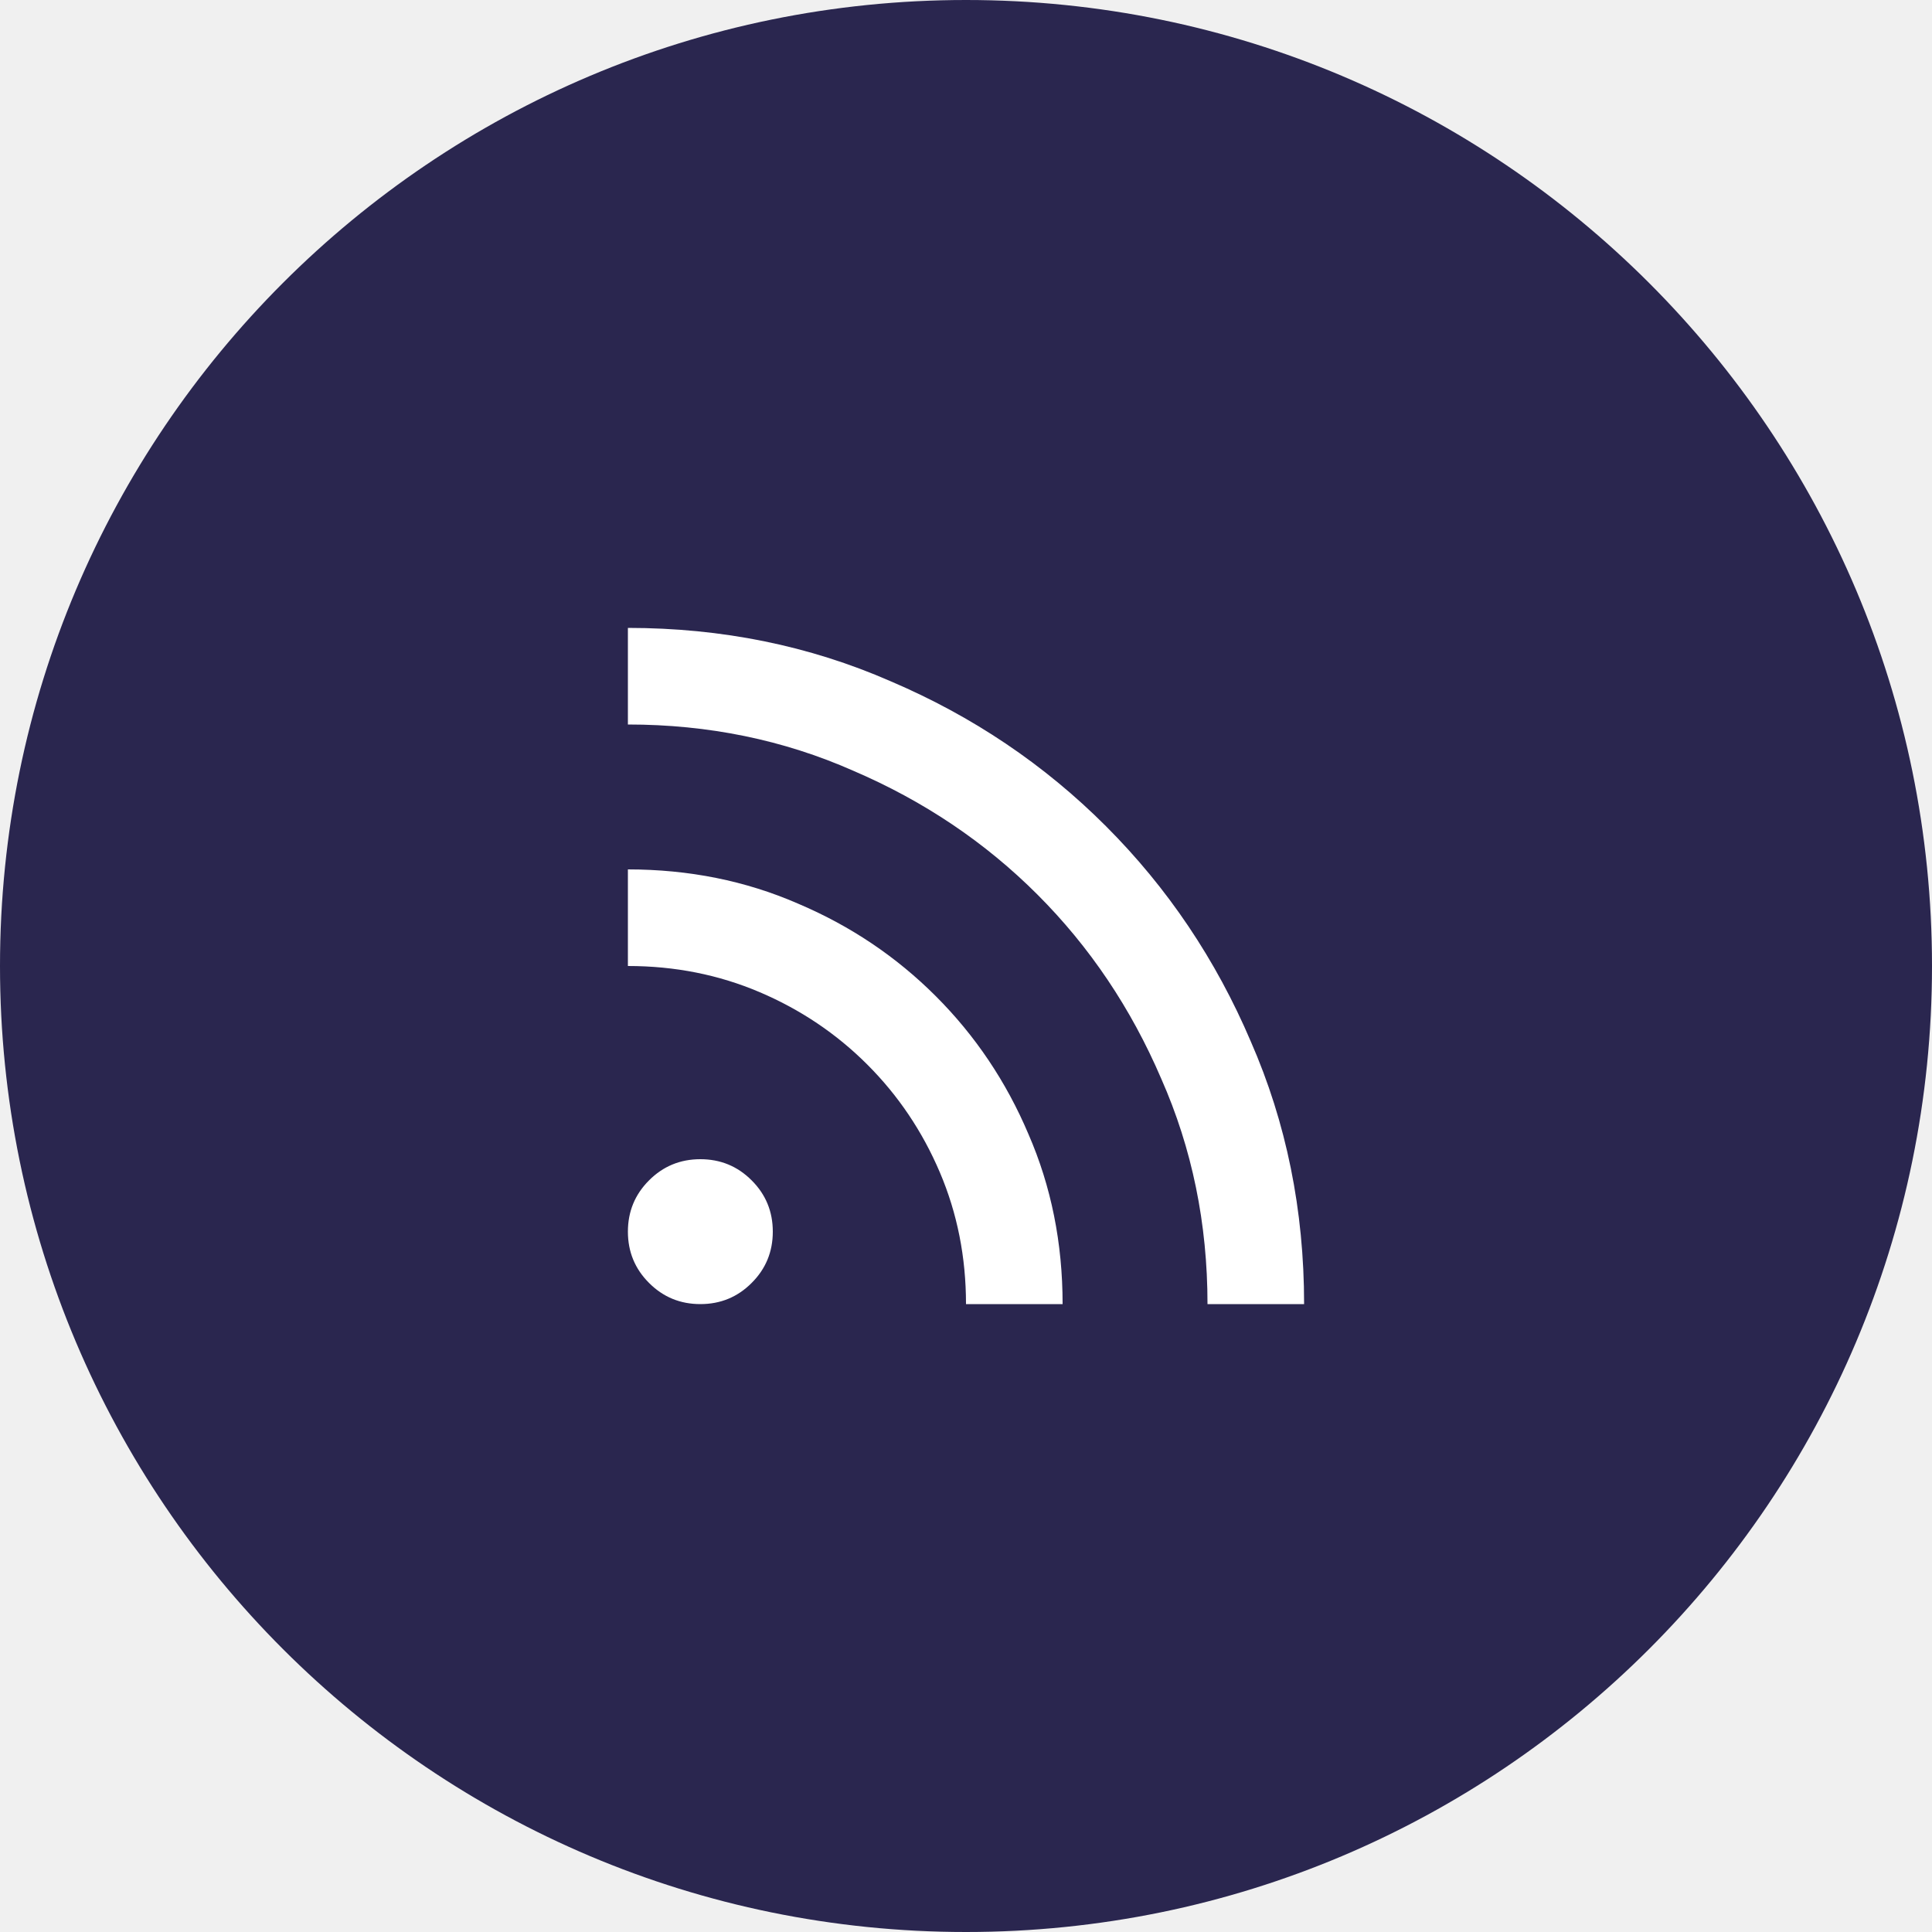
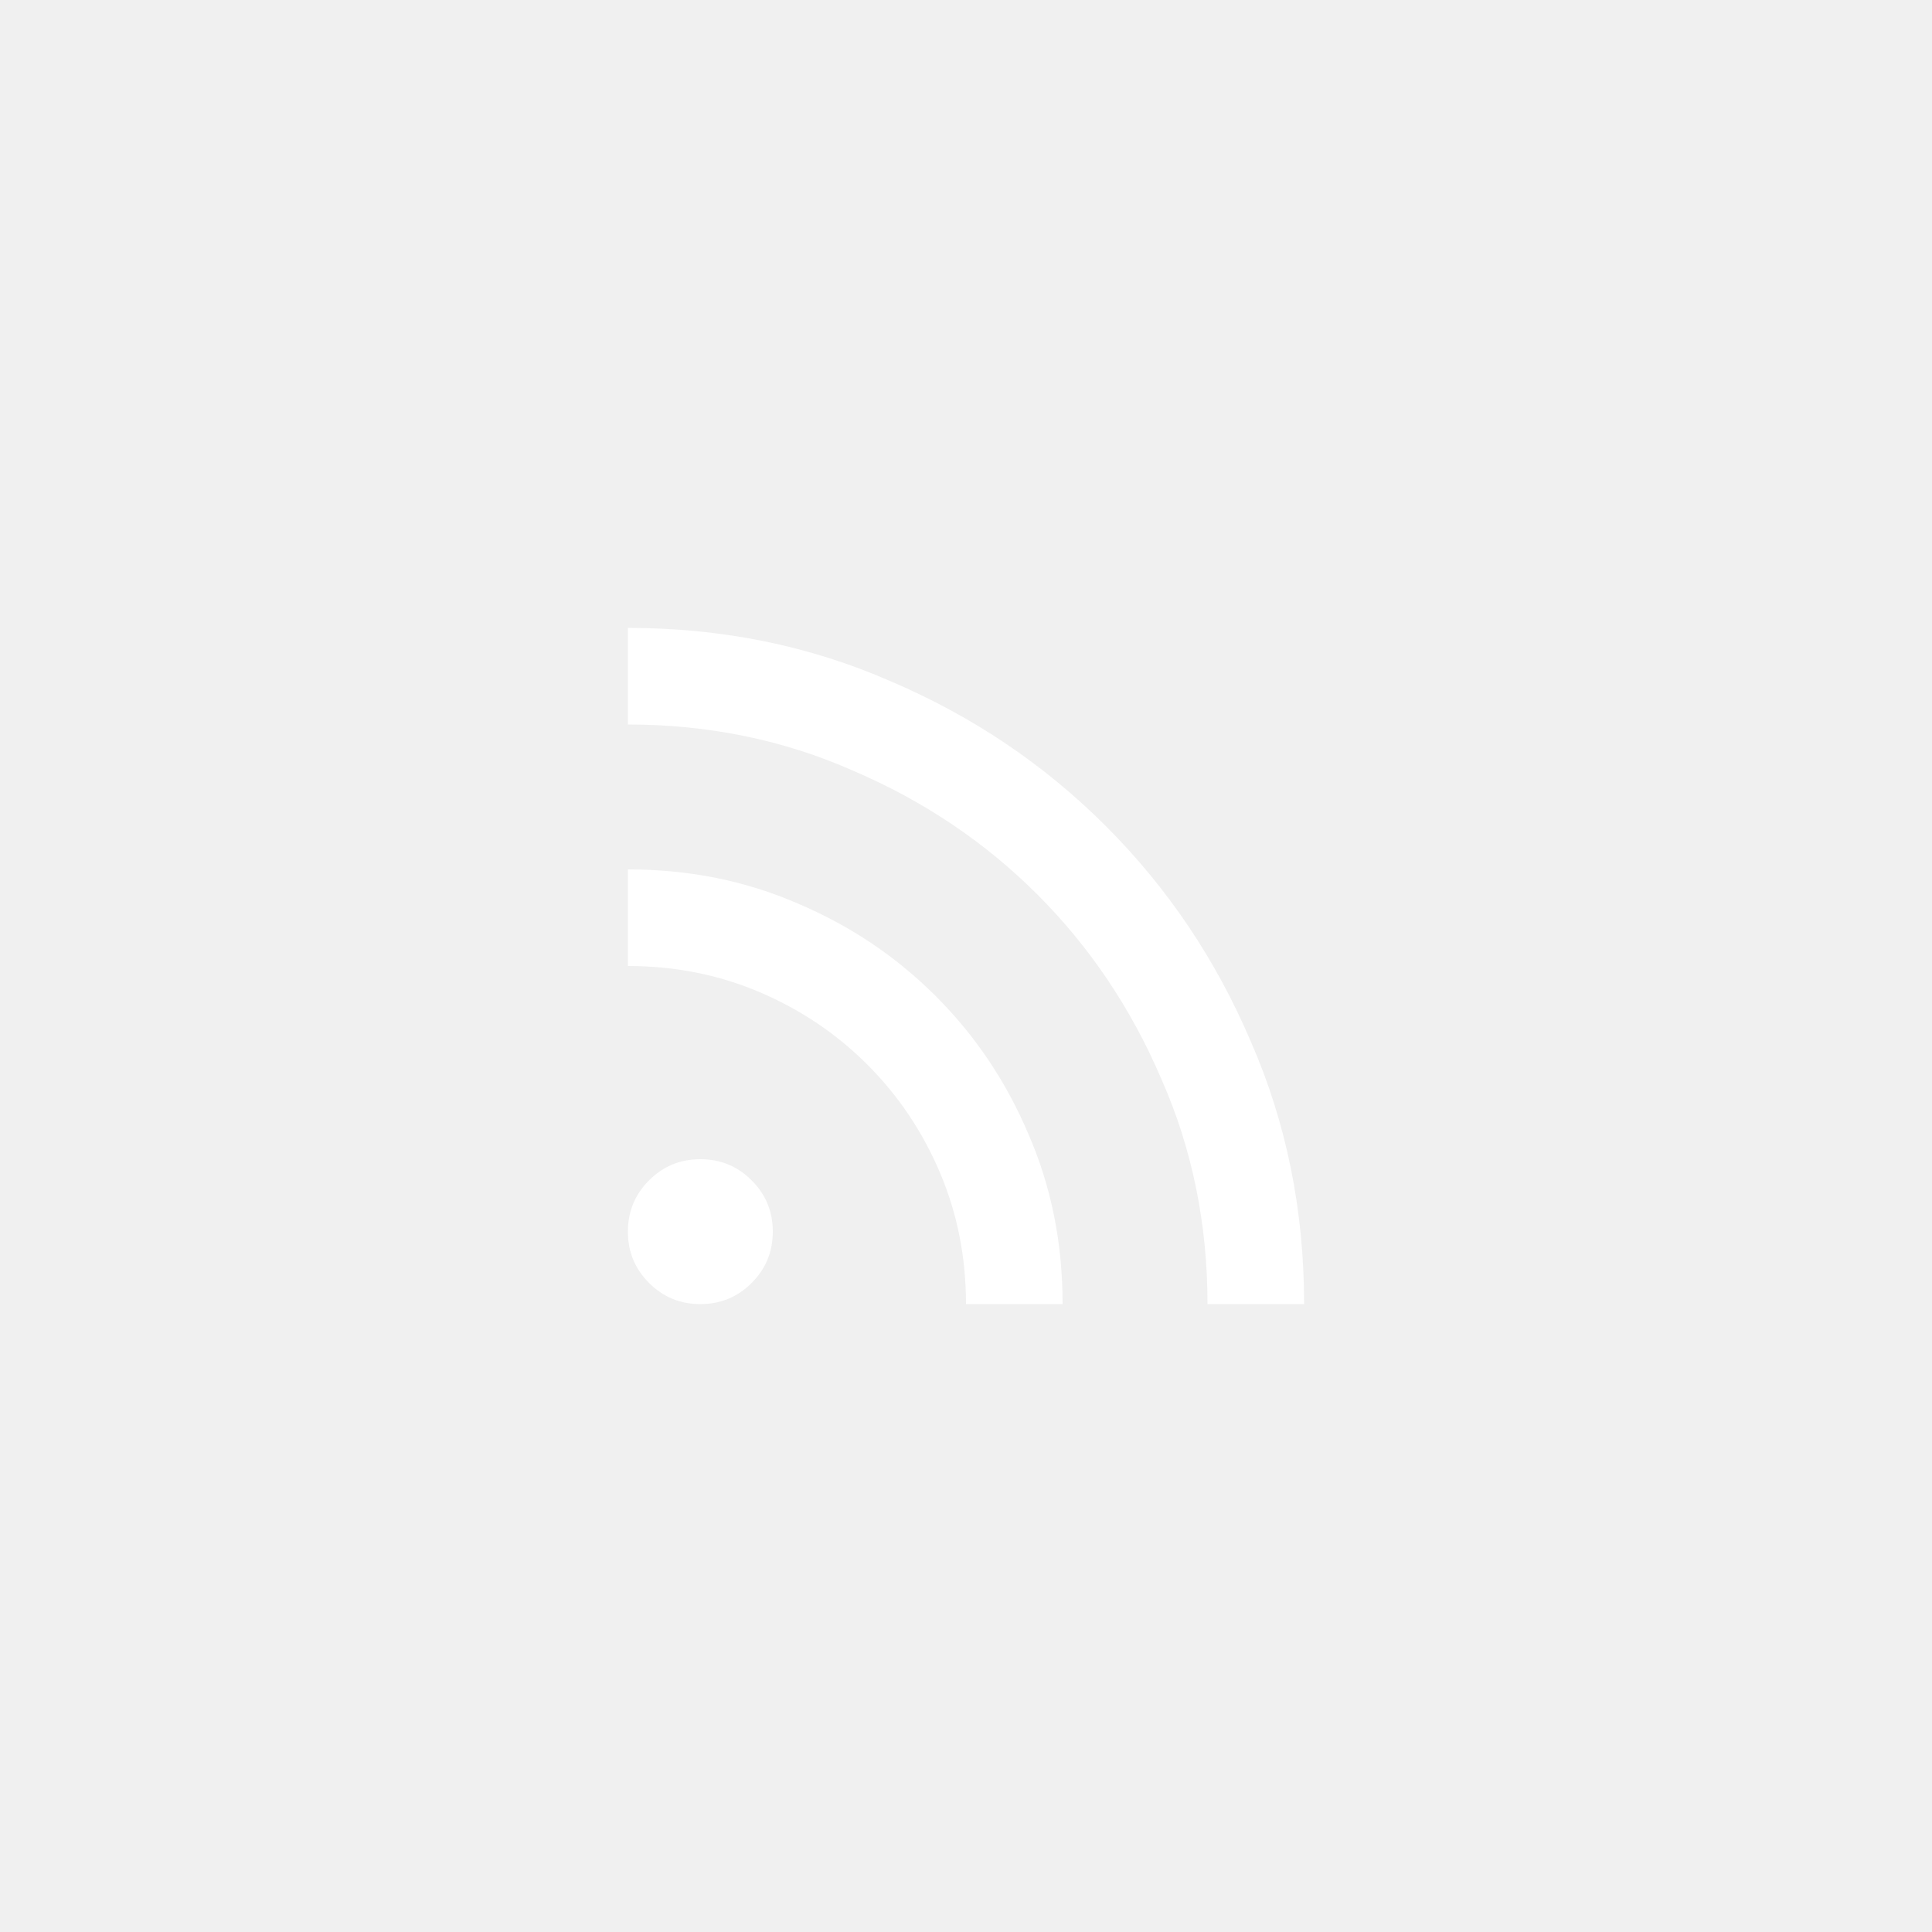
<svg xmlns="http://www.w3.org/2000/svg" width="40" height="40" viewBox="0 0 40 40" fill="none">
-   <path d="M0 20C0 8.954 8.954 0 20 0C31.046 0 40 8.954 40 20C40 31.046 31.046 40 20 40C8.954 40 0 31.046 0 20Z" fill="#2A264F" />
  <path d="M14.5 27C14.083 27 13.729 26.854 13.438 26.562C13.146 26.271 13 25.917 13 25.5C13 25.083 13.146 24.729 13.438 24.438C13.729 24.146 14.083 24 14.5 24C14.917 24 15.271 24.146 15.562 24.438C15.854 24.729 16 25.083 16 25.5C16 25.917 15.854 26.271 15.562 26.562C15.271 26.854 14.917 27 14.5 27ZM25 27C25 25.333 24.681 23.778 24.042 22.333C23.417 20.875 22.562 19.604 21.479 18.521C20.396 17.438 19.125 16.583 17.667 15.958C16.222 15.319 14.667 15 13 15V13C14.944 13 16.757 13.368 18.438 14.104C20.132 14.826 21.618 15.826 22.896 17.104C24.174 18.382 25.174 19.868 25.896 21.562C26.632 23.243 27 25.056 27 27H25ZM20 27C20 26.028 19.819 25.118 19.458 24.271C19.097 23.424 18.597 22.681 17.958 22.042C17.319 21.403 16.576 20.903 15.729 20.542C14.882 20.181 13.972 20 13 20V18C14.264 18 15.438 18.236 16.521 18.708C17.604 19.167 18.556 19.806 19.375 20.625C20.194 21.444 20.833 22.396 21.292 23.479C21.764 24.562 22 25.736 22 27H20Z" fill="white" />
</svg>
